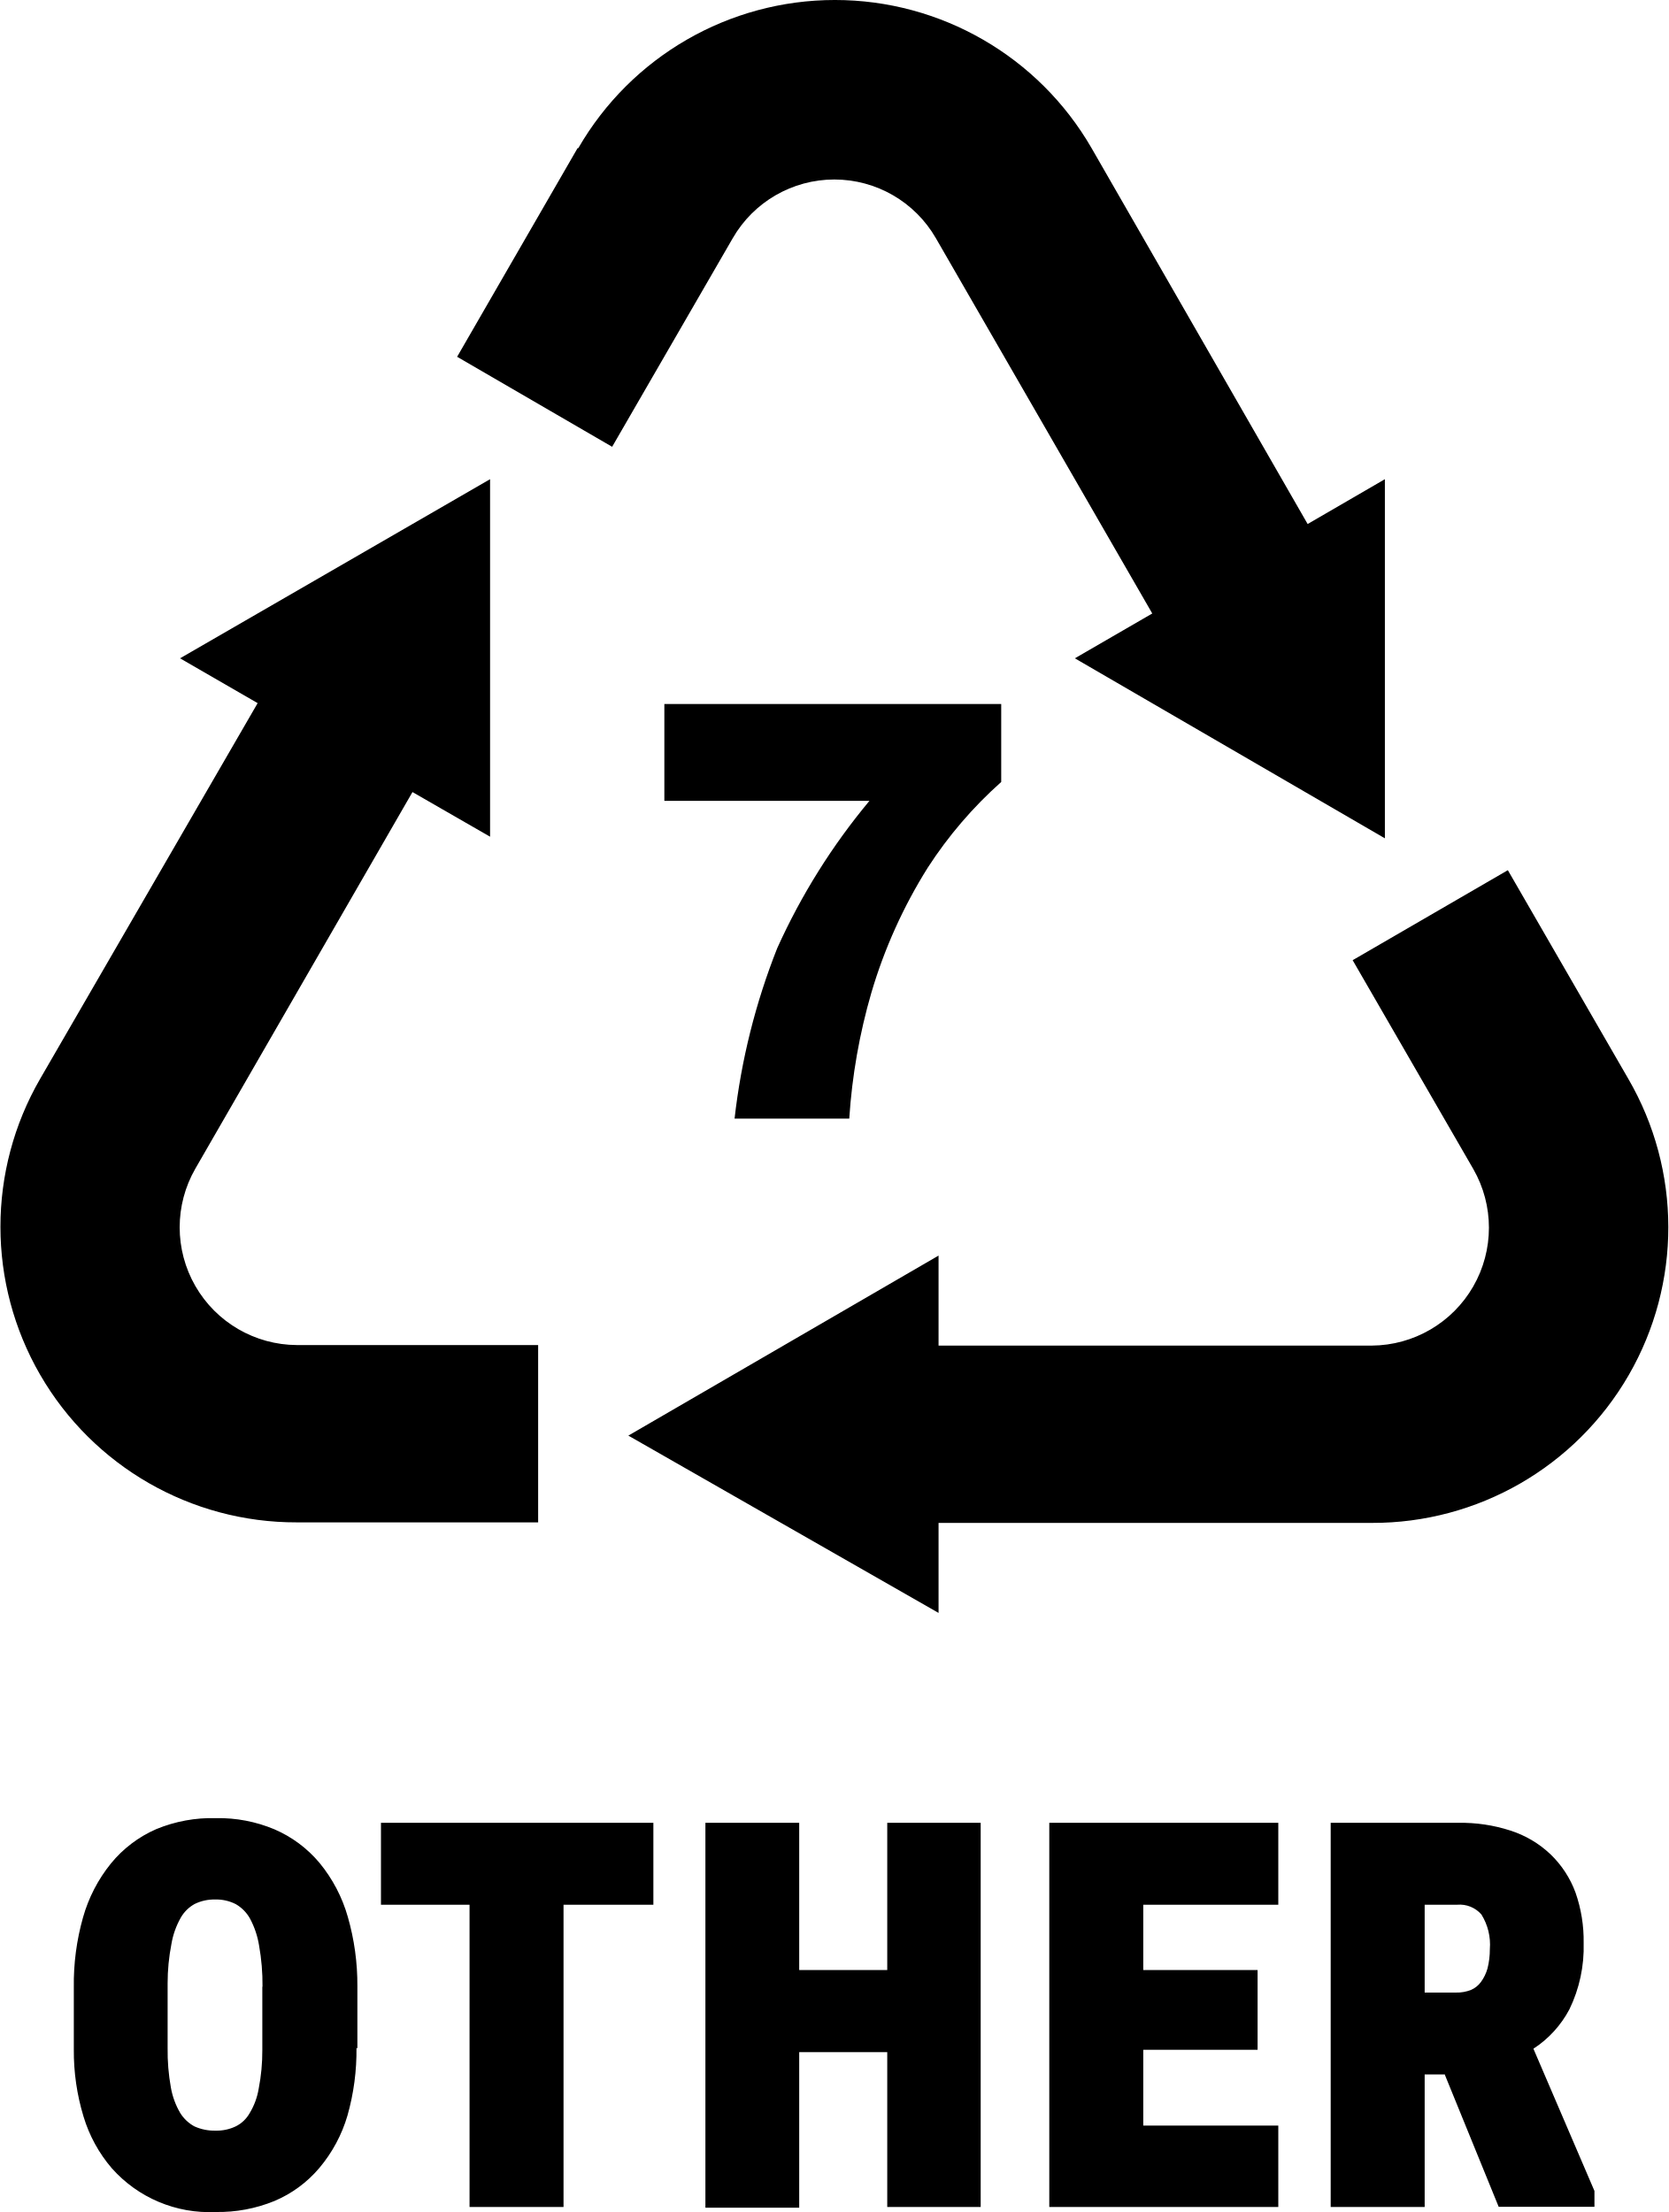
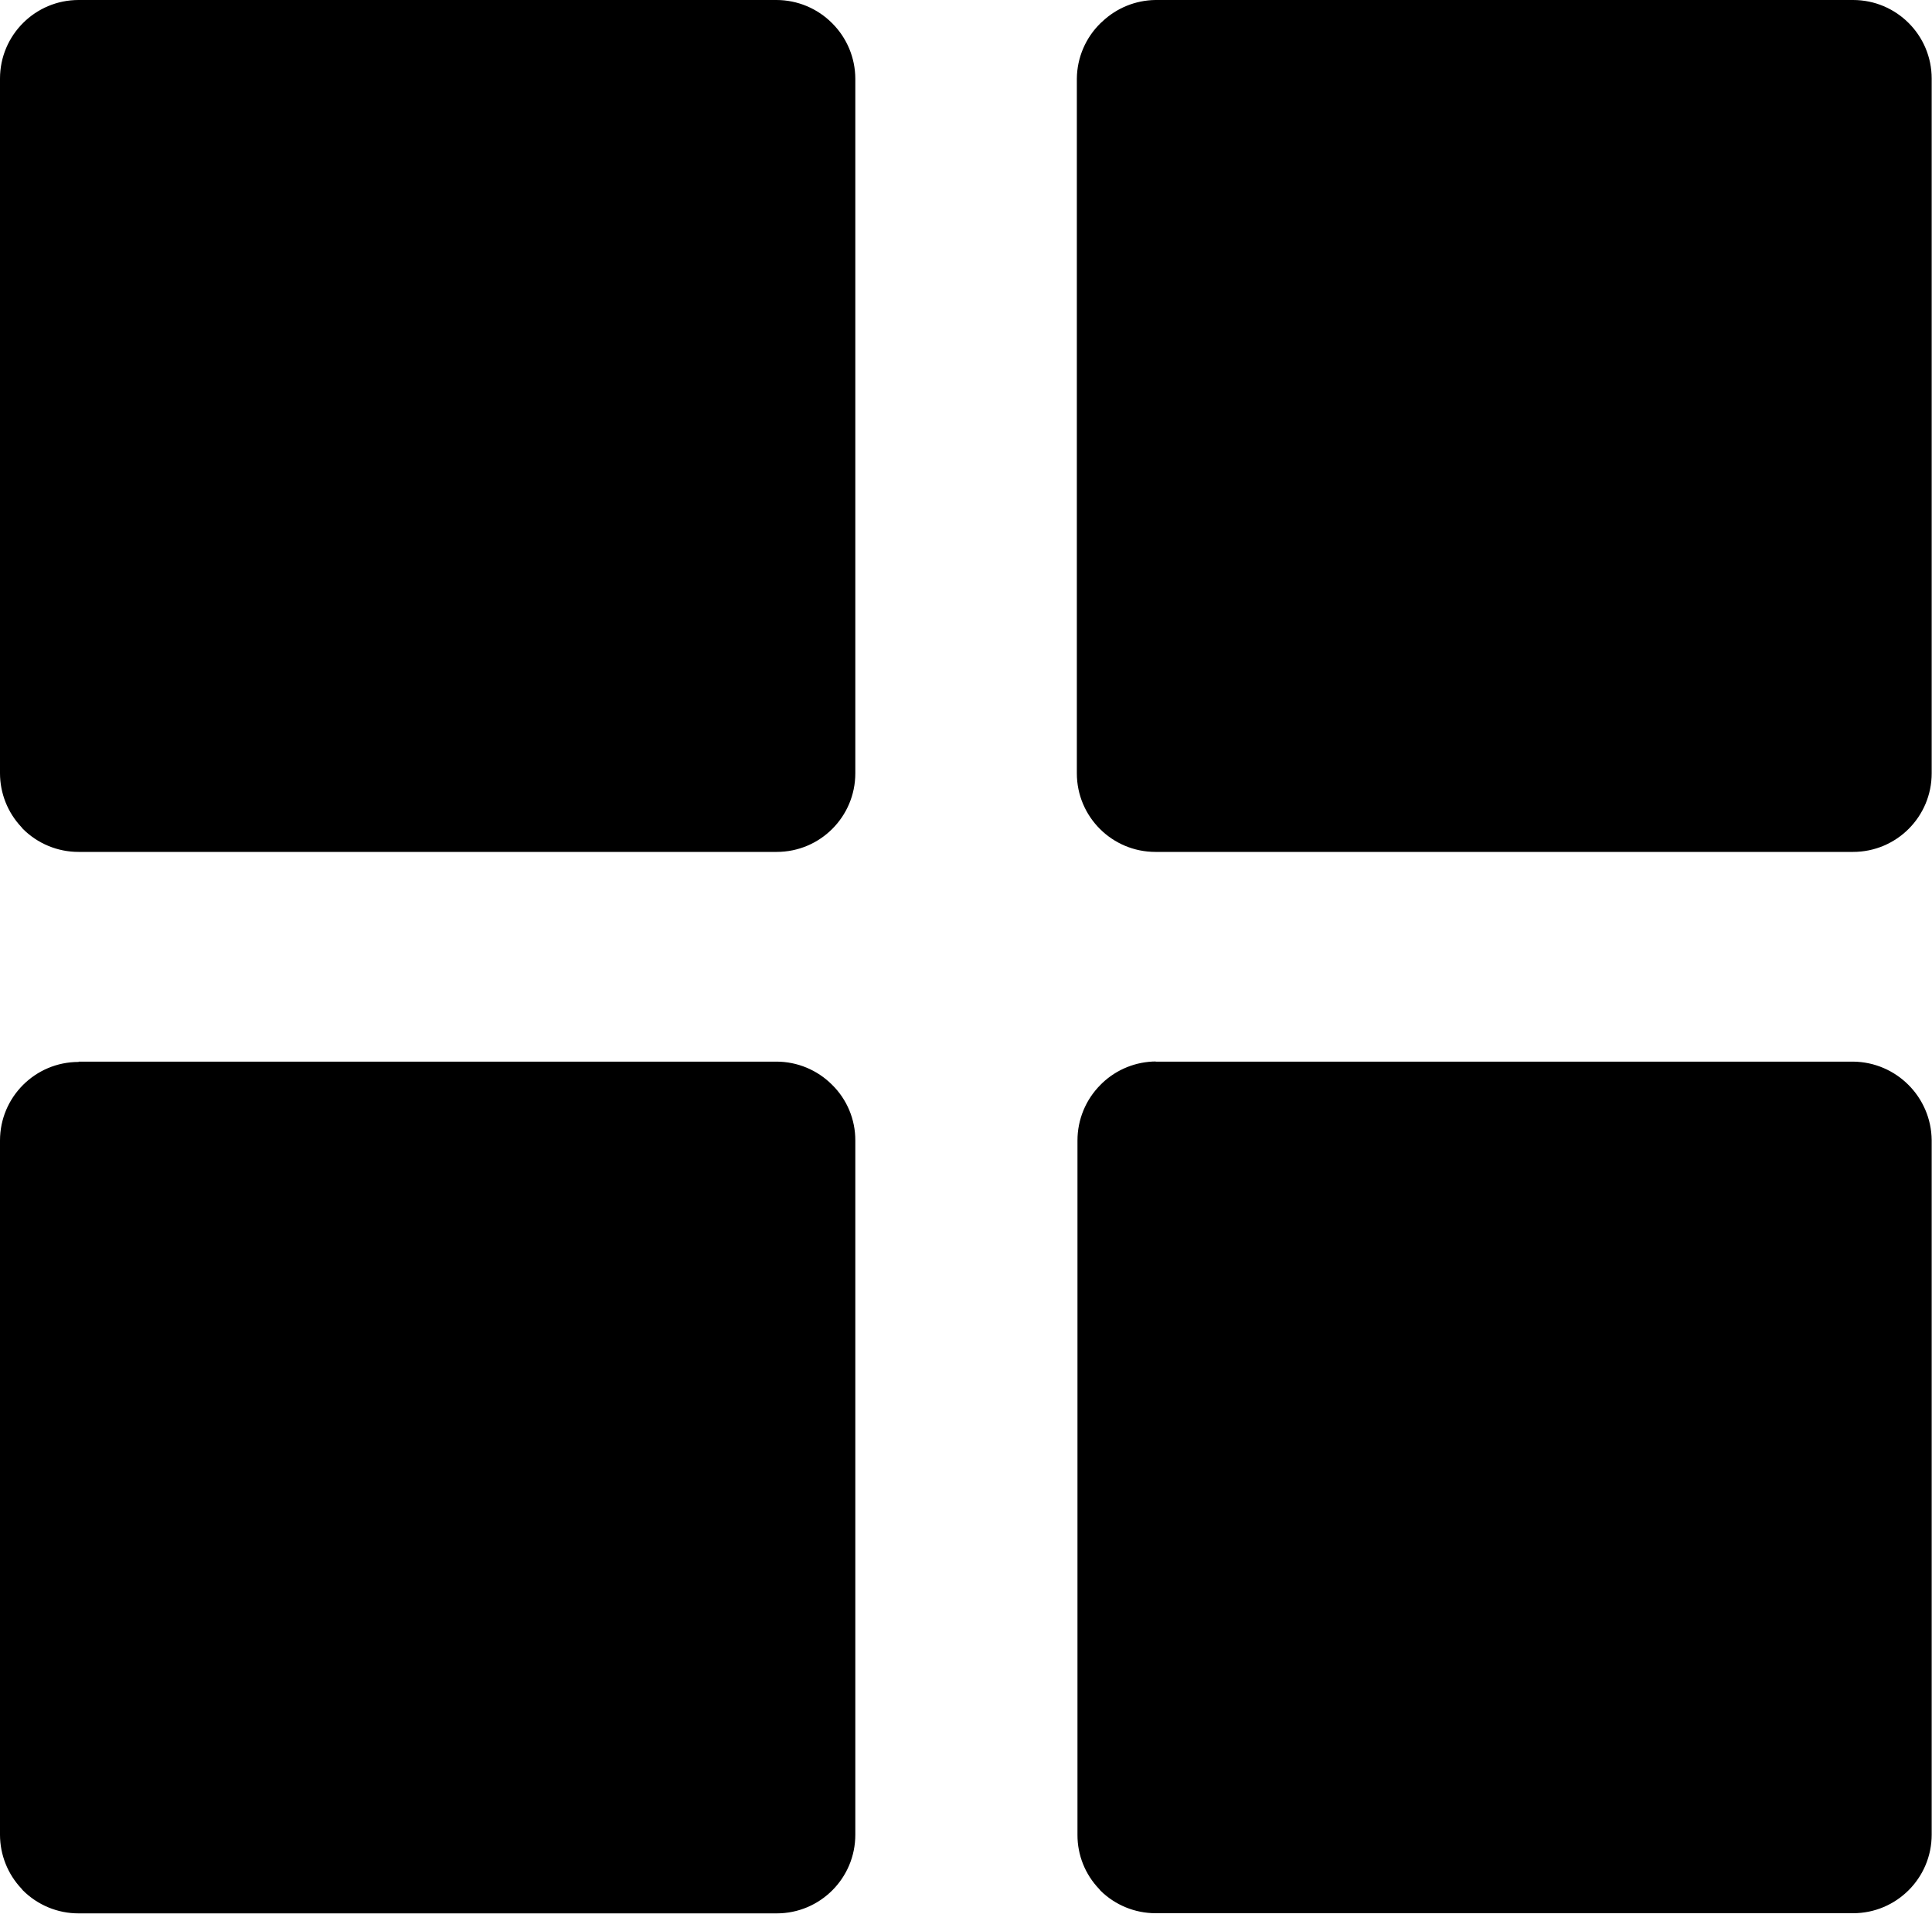
- <svg xmlns="http://www.w3.org/2000/svg" id="Layer_1" data-name="Layer 1" viewBox="0 0 92.67 122.88">
-   <path d="M90.44,59.93,83.75,48.34l-8.62,5,6.7,11.6a6.55,6.55,0,0,1-5.64,9.81H52.13v-5l-17.23,10L52.13,89.6v-5H76.19A16.42,16.42,0,0,0,90.44,59.93ZM19.8,113.75a13.24,13.24,0,0,1-.5,3.77,8,8,0,0,1-1.56,2.91,6.64,6.64,0,0,1-2.5,1.84,8.24,8.24,0,0,1-3.26.61,7.25,7.25,0,0,1-5.77-2.43,7.91,7.91,0,0,1-1.57-2.87,12.47,12.47,0,0,1-.54-3.73v-3.46a13.54,13.54,0,0,1,.51-3.87,8.38,8.38,0,0,1,1.55-3,6.71,6.71,0,0,1,2.52-1.91A8.12,8.12,0,0,1,12,101a8,8,0,0,1,3.24.62,6.75,6.75,0,0,1,2.51,1.87,8.28,8.28,0,0,1,1.57,3,13.67,13.67,0,0,1,.53,3.85v3.46Zm-5.22-3.4a12.27,12.27,0,0,0-.19-2.27,4.76,4.76,0,0,0-.51-1.51,2.11,2.11,0,0,0-.78-.79,2.38,2.38,0,0,0-1.15-.26,2.46,2.46,0,0,0-1.14.25,2,2,0,0,0-.77.76A4.48,4.48,0,0,0,9.52,108a11.32,11.32,0,0,0-.21,2.17v3.6a11.51,11.51,0,0,0,.18,2.19,4.26,4.26,0,0,0,.52,1.42,2.12,2.12,0,0,0,.78.74,2.67,2.67,0,0,0,1.18.24,2.45,2.45,0,0,0,1.13-.24,1.81,1.81,0,0,0,.76-.72,3.83,3.83,0,0,0,.51-1.38,10.86,10.86,0,0,0,.2-2.13v-3.51Zm21.15-4.54H31.3V122.6H26.08V105.81H21.16v-4.55H36.29v4.55ZM53.91,122.6H49.28V114H44.39v8.64H39.18V101.26h5.21v8.18h4.89v-8.18h5.19V122.6Zm15.37-8.73H63.5v4.21H71v4.52H58.28V101.26H71v4.55H63.5v3.63h6.35v4.43Zm10.93,1.37H79.13v7.36H73.91V101.26H81a8.91,8.91,0,0,1,2.89.43A5.8,5.8,0,0,1,86.11,103a5.65,5.65,0,0,1,1.4,2.14,8.08,8.08,0,0,1,.45,2.79,7.92,7.92,0,0,1-.79,3.69,5.89,5.89,0,0,1-2,2.19l3.39,7.9v.88H83.24l-3-7.36Zm-1.08-4.55h1.74a2.1,2.1,0,0,0,.84-.15,1.34,1.34,0,0,0,.54-.43,2.34,2.34,0,0,0,.37-.76,4.29,4.29,0,0,0,.13-1.07,3.16,3.16,0,0,0-.47-1.93,1.6,1.6,0,0,0-1.34-.54H79.13v4.88ZM36.9,39.11H55.61v4.33a23.28,23.28,0,0,0-4.08,4.76,27.93,27.93,0,0,0-3.13,6.94,32.61,32.61,0,0,0-1.23,7H40.8a37,37,0,0,1,2.37-9.47,35.7,35.7,0,0,1,5.12-8.18H36.9V39.11ZM16.49,84.57h13.4V74.72H16.49a6.54,6.54,0,0,1-5.64-9.8L22.91,44l4.31,2.48V26.62L10,36.57l4.31,2.49L2.23,59.93A16.42,16.42,0,0,0,16.49,84.57ZM32.08,8.23,25.39,19.82l8.61,5,6.7-11.59a6.51,6.51,0,0,1,11.28,0L64,34.08,59.7,36.57l17.22,10V26.62l-4.29,2.49-12-20.88a16.46,16.46,0,0,0-28.51,0Z" />
+ <svg xmlns="http://www.w3.org/2000/svg" id="Layer_1" data-name="Layer 1" viewBox="0 0 122.88 121.74">
+   <path d="M5,0H49.39a5,5,0,0,1,3.53,1.47A5,5,0,0,1,54.4,5V49.19a5,5,0,0,1-5,5H5a5,5,0,0,1-3.55-1.47l-.09-.11A5,5,0,0,1,0,49.19V5A5,5,0,0,1,5,0ZM73.49,67.53h44.37a5.05,5.05,0,0,1,5,5v44.17a5,5,0,0,1-5,5H73.49A5,5,0,0,1,70,120.27l-.09-.11a4.94,4.94,0,0,1-1.38-3.44V72.55A5,5,0,0,1,70,69l.1-.1a5,5,0,0,1,3.44-1.38ZM5,67.53H49.39A5,5,0,0,1,52.92,69a4.94,4.94,0,0,1,1.48,3.54v44.17a5,5,0,0,1-5,5H5a5,5,0,0,1-3.55-1.47l-.09-.11A5,5,0,0,1,0,116.72V72.55a5,5,0,0,1,5-5ZM73.49,0h44.37a5,5,0,0,1,5,5V49.19a5,5,0,0,1-5,5H73.49a5,5,0,0,1-5-5V5A5,5,0,0,1,70,1.47l.1-.09A5,5,0,0,1,73.49,0Z" />
</svg>
